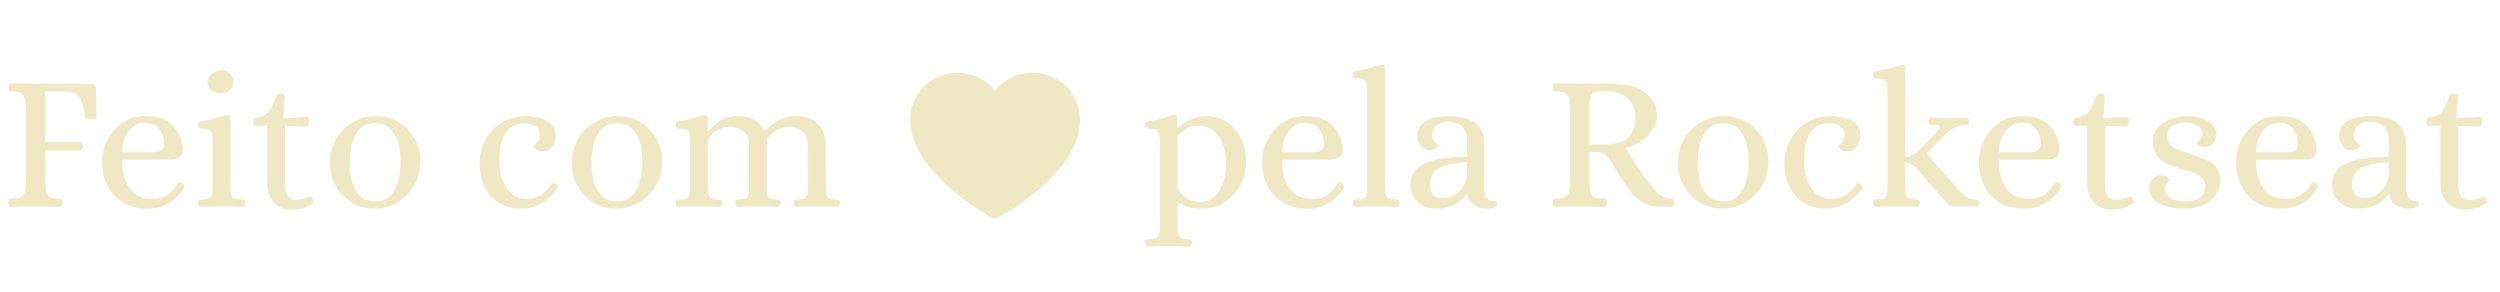
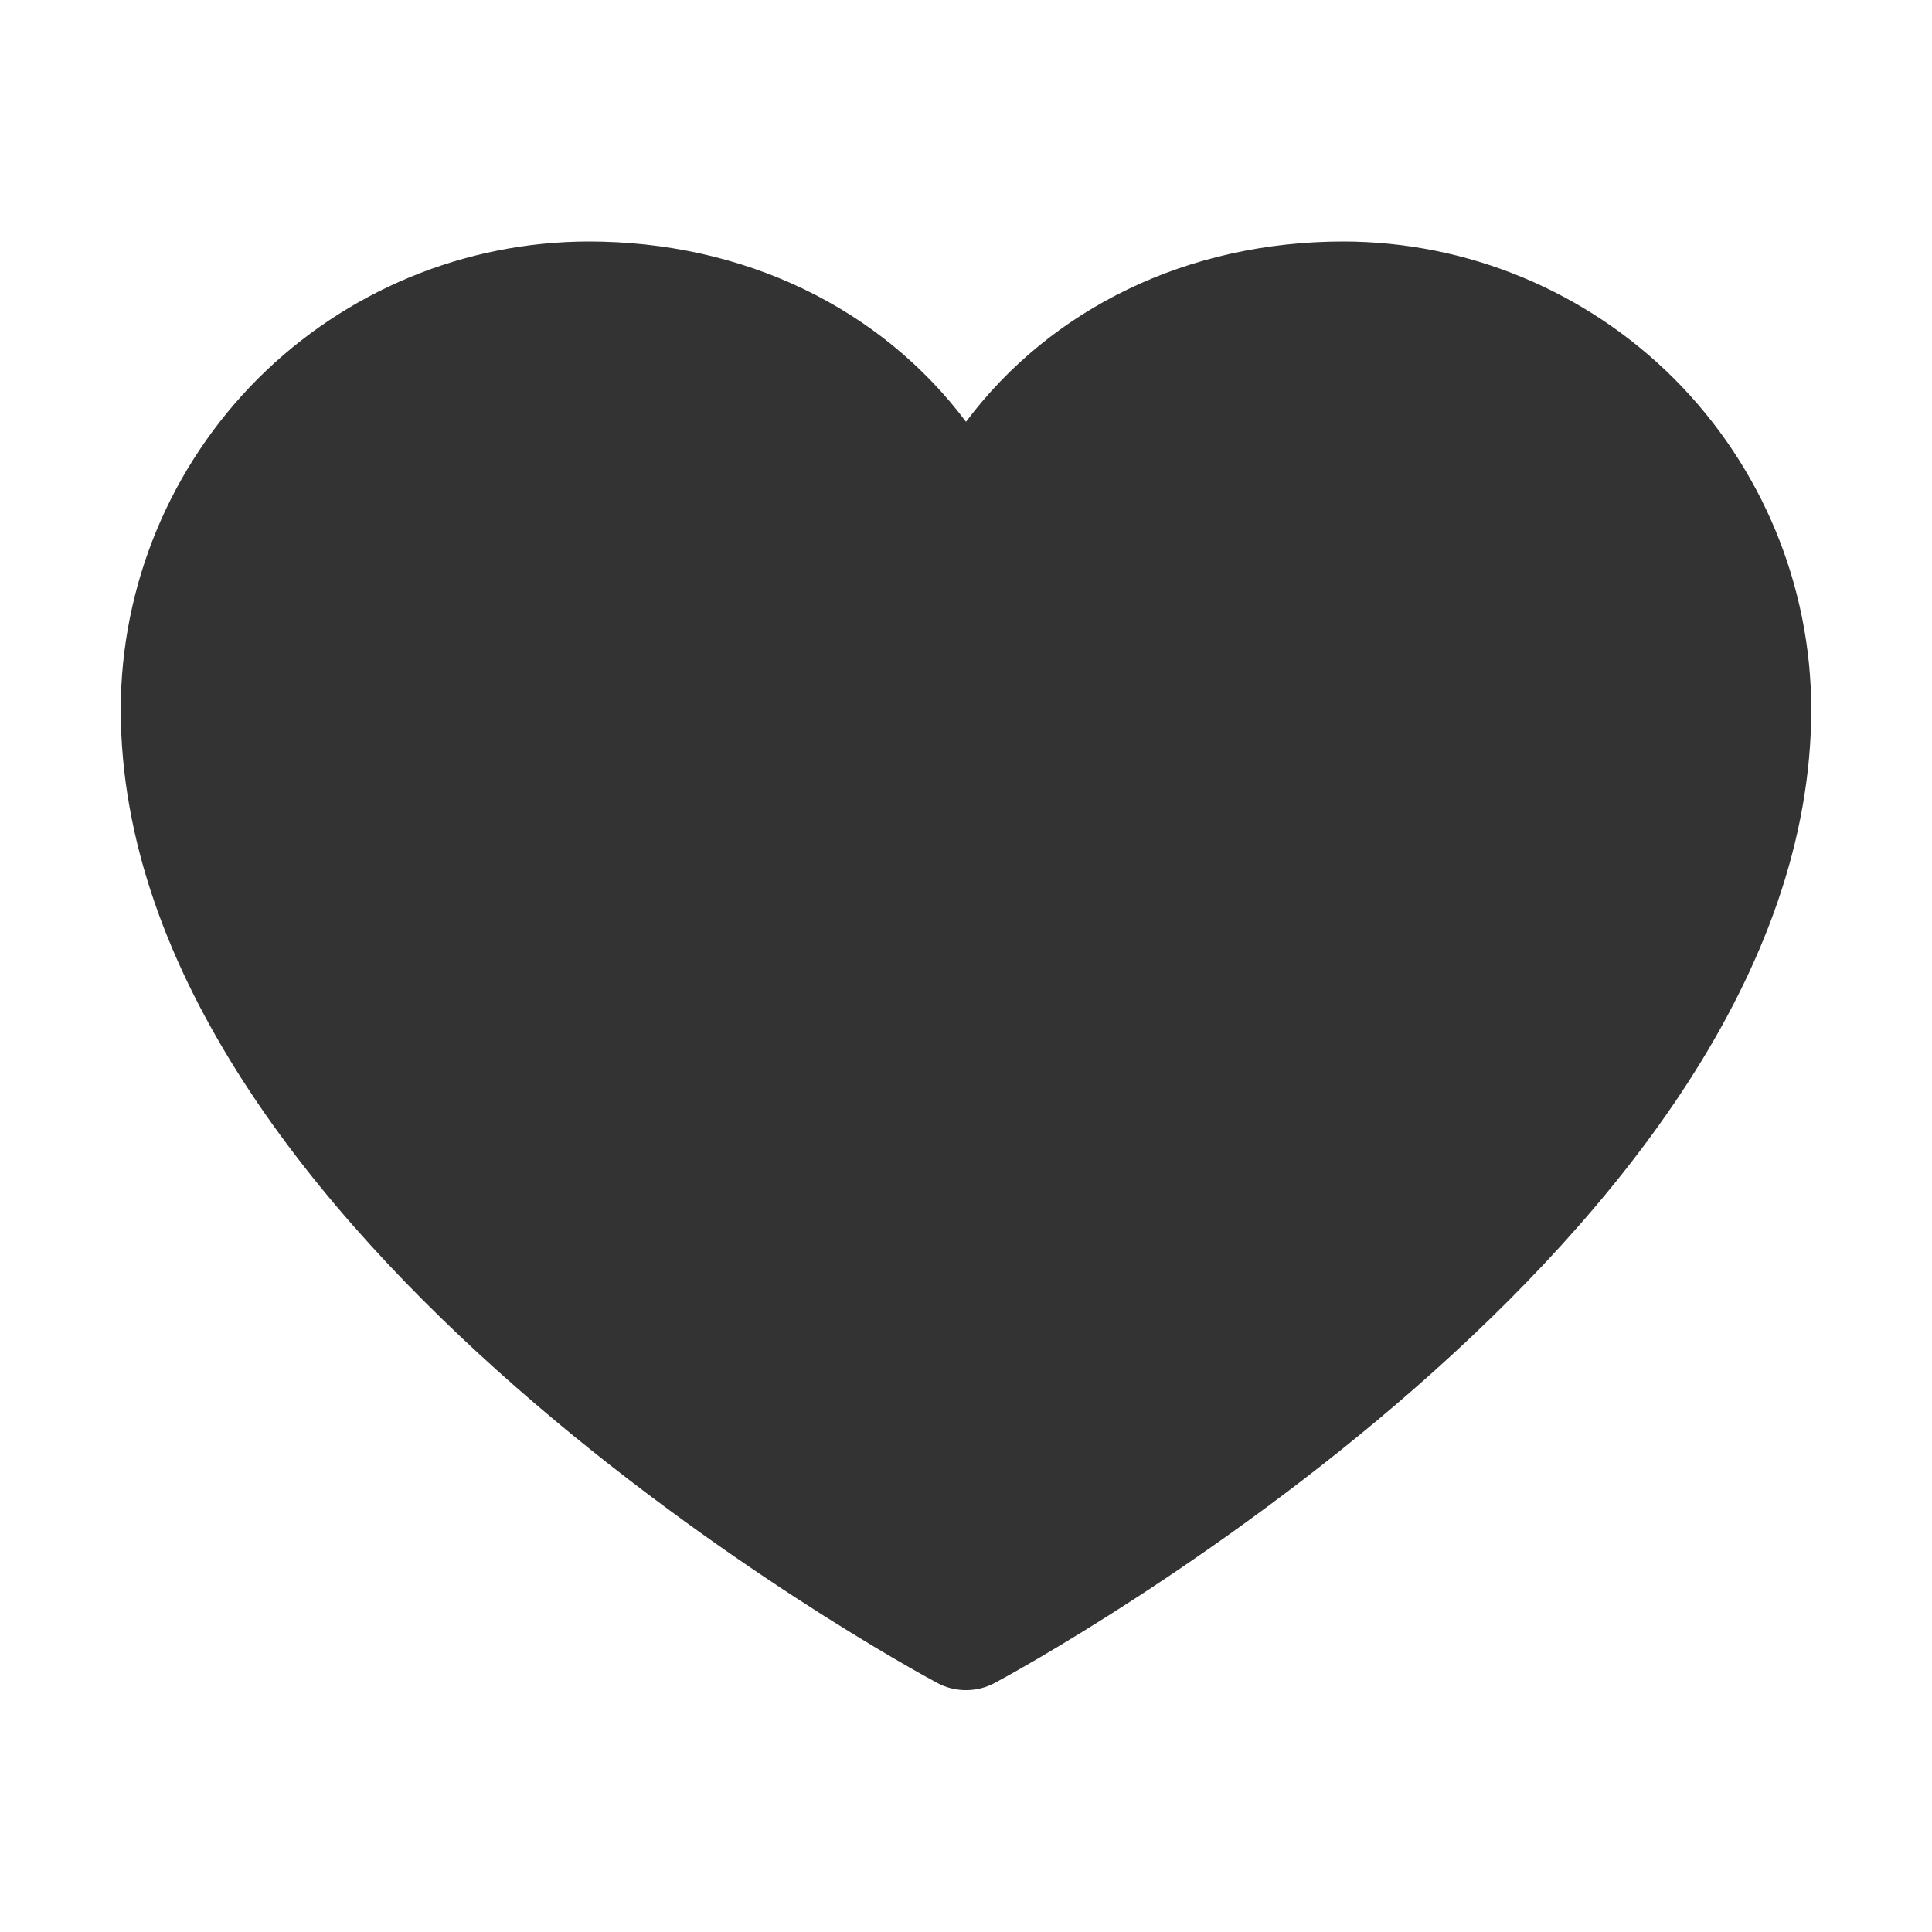
- <svg xmlns="http://www.w3.org/2000/svg" width="206" height="24" viewBox="0 0 206 24" fill="none">
-   <path d="M0.96 17.048C0.864 17.048 0.795 17.011 0.752 16.936C0.709 16.861 0.688 16.781 0.688 16.696C0.699 16.515 0.741 16.413 0.816 16.392C0.891 16.371 0.981 16.36 1.088 16.36C1.429 16.36 1.669 16.301 1.808 16.184C1.947 16.056 2.032 15.901 2.064 15.72C2.107 15.528 2.128 15.331 2.128 15.128V8.776C2.128 8.573 2.107 8.381 2.064 8.2C2.032 8.008 1.947 7.853 1.808 7.736C1.669 7.608 1.429 7.544 1.088 7.544C0.981 7.544 0.891 7.533 0.816 7.512C0.741 7.491 0.699 7.389 0.688 7.208C0.688 7.123 0.709 7.043 0.752 6.968C0.795 6.893 0.864 6.856 0.96 6.856C1.301 6.867 1.621 6.877 1.92 6.888C2.229 6.899 2.544 6.904 2.864 6.904H7.488C7.605 6.904 7.701 6.931 7.776 6.984C7.861 7.037 7.904 7.139 7.904 7.288L7.952 9.528C7.952 9.635 7.899 9.715 7.792 9.768C7.696 9.821 7.605 9.848 7.52 9.848C7.403 9.848 7.291 9.827 7.184 9.784C7.088 9.731 7.029 9.656 7.008 9.56C6.944 9.08 6.859 8.696 6.752 8.408C6.656 8.109 6.507 7.896 6.304 7.768C6.112 7.629 5.829 7.555 5.456 7.544H3.712V11.704H6.576C6.661 11.715 6.725 11.757 6.768 11.832C6.811 11.907 6.832 11.987 6.832 12.072C6.832 12.147 6.811 12.221 6.768 12.296C6.725 12.36 6.661 12.392 6.576 12.392H3.712V15.128C3.723 15.331 3.744 15.528 3.776 15.72C3.808 15.901 3.893 16.056 4.032 16.184C4.181 16.301 4.421 16.36 4.752 16.36C4.859 16.36 4.949 16.371 5.024 16.392C5.099 16.413 5.141 16.515 5.152 16.696C5.152 16.781 5.131 16.861 5.088 16.936C5.045 17.011 4.971 17.048 4.864 17.048C4.181 17.016 3.52 17 2.88 17C2.56 17 2.245 17 1.936 17C1.627 17.011 1.301 17.027 0.96 17.048ZM12.166 17.192C11.344 17.192 10.651 17.016 10.086 16.664C9.531 16.312 9.115 15.843 8.838 15.256C8.56 14.669 8.422 14.029 8.422 13.336C8.422 12.867 8.502 12.413 8.662 11.976C8.832 11.528 9.072 11.123 9.382 10.76C9.691 10.387 10.064 10.093 10.502 9.88C10.939 9.667 11.435 9.56 11.99 9.56C12.971 9.56 13.707 9.816 14.198 10.328C14.699 10.829 14.987 11.469 15.062 12.248C15.062 12.621 14.955 12.867 14.742 12.984C14.539 13.101 14.272 13.16 13.942 13.16H10.054C10.054 13.779 10.139 14.333 10.31 14.824C10.48 15.304 10.747 15.688 11.11 15.976C11.483 16.253 11.974 16.392 12.582 16.392C13.03 16.392 13.414 16.296 13.734 16.104C14.054 15.912 14.363 15.576 14.662 15.096C14.747 14.989 14.864 14.984 15.014 15.08C15.099 15.123 15.152 15.192 15.174 15.288C15.195 15.373 15.184 15.448 15.142 15.512C14.811 16.035 14.395 16.445 13.894 16.744C13.392 17.043 12.816 17.192 12.166 17.192ZM10.054 12.552H12.662C12.918 12.552 13.12 12.504 13.27 12.408C13.43 12.301 13.515 12.125 13.526 11.88C13.526 11.421 13.398 11.016 13.142 10.664C12.896 10.301 12.512 10.12 11.99 10.12C11.456 10.12 11.008 10.333 10.646 10.76C10.294 11.187 10.096 11.784 10.054 12.552ZM16.581 17.048C16.506 17.048 16.442 17.016 16.389 16.952C16.346 16.877 16.325 16.803 16.325 16.728C16.346 16.568 16.389 16.483 16.453 16.472C16.517 16.451 16.602 16.44 16.709 16.44C17.008 16.44 17.21 16.392 17.317 16.296C17.424 16.189 17.482 16.051 17.493 15.88C17.514 15.709 17.525 15.533 17.525 15.352V11.688C17.525 11.496 17.514 11.32 17.493 11.16C17.482 10.989 17.424 10.856 17.317 10.76C17.21 10.653 17.008 10.6 16.709 10.6C16.613 10.6 16.522 10.589 16.437 10.568C16.362 10.536 16.325 10.44 16.325 10.28C16.325 10.12 16.41 10.024 16.581 9.992C17.072 9.917 17.445 9.843 17.701 9.768C17.968 9.693 18.17 9.629 18.309 9.576C18.448 9.523 18.57 9.491 18.677 9.48C18.762 9.469 18.831 9.485 18.885 9.528C18.949 9.571 18.981 9.656 18.981 9.784V15.352C18.981 15.533 18.986 15.709 18.997 15.88C19.018 16.051 19.082 16.189 19.189 16.296C19.306 16.392 19.514 16.44 19.813 16.44C19.909 16.44 19.989 16.451 20.053 16.472C20.128 16.483 20.17 16.568 20.181 16.728C20.181 16.803 20.16 16.877 20.117 16.952C20.074 17.016 20.01 17.048 19.925 17.048C19.616 17.027 19.328 17.011 19.061 17C18.805 17 18.533 17 18.245 17C17.957 17 17.685 17 17.429 17C17.173 17.011 16.89 17.027 16.581 17.048ZM18.165 7.704C17.866 7.704 17.616 7.613 17.413 7.432C17.21 7.24 17.109 7.005 17.109 6.728C17.109 6.483 17.232 6.264 17.477 6.072C17.722 5.88 18 5.784 18.309 5.784C18.576 5.784 18.794 5.88 18.965 6.072C19.136 6.253 19.221 6.488 19.221 6.776C19.221 7.032 19.119 7.251 18.917 7.432C18.714 7.613 18.463 7.704 18.165 7.704ZM23.925 17.272C23.605 17.272 23.301 17.192 23.013 17.032C22.725 16.872 22.485 16.627 22.293 16.296C22.111 15.965 22.021 15.549 22.021 15.048V10.344L21.093 10.376C21.018 10.376 20.959 10.349 20.917 10.296C20.885 10.232 20.869 10.163 20.869 10.088C20.869 9.875 20.943 9.752 21.093 9.72C21.487 9.645 21.786 9.523 21.989 9.352C22.191 9.171 22.346 8.957 22.453 8.712C22.57 8.467 22.677 8.2 22.773 7.912C22.805 7.827 22.853 7.773 22.917 7.752C22.981 7.72 23.05 7.704 23.125 7.704C23.189 7.704 23.258 7.72 23.333 7.752C23.418 7.784 23.461 7.843 23.461 7.928L23.349 9.752L25.221 9.64C25.317 9.629 25.381 9.656 25.413 9.72C25.445 9.784 25.461 9.859 25.461 9.944C25.461 10.051 25.439 10.157 25.397 10.264C25.365 10.371 25.322 10.424 25.269 10.424L23.477 10.376V15.24C23.477 15.549 23.541 15.832 23.669 16.088C23.807 16.344 24.053 16.472 24.405 16.472C24.522 16.472 24.655 16.461 24.805 16.44C24.954 16.419 25.114 16.371 25.285 16.296C25.327 16.275 25.37 16.259 25.413 16.248C25.455 16.227 25.498 16.216 25.541 16.216C25.626 16.216 25.69 16.253 25.733 16.328C25.775 16.392 25.813 16.461 25.845 16.536C25.877 16.632 25.85 16.707 25.765 16.76C25.434 16.973 25.13 17.112 24.853 17.176C24.575 17.24 24.266 17.272 23.925 17.272ZM30.915 17.192C30.169 17.192 29.513 17.016 28.947 16.664C28.393 16.312 27.961 15.853 27.651 15.288C27.342 14.723 27.187 14.12 27.187 13.48C27.187 12.851 27.299 12.291 27.523 11.8C27.747 11.309 28.041 10.899 28.403 10.568C28.777 10.237 29.182 9.987 29.619 9.816C30.057 9.645 30.489 9.56 30.915 9.56C31.662 9.56 32.313 9.736 32.867 10.088C33.433 10.44 33.87 10.899 34.179 11.464C34.489 12.029 34.643 12.632 34.643 13.272C34.643 13.901 34.526 14.461 34.291 14.952C34.067 15.443 33.769 15.853 33.395 16.184C33.033 16.515 32.633 16.765 32.195 16.936C31.758 17.107 31.331 17.192 30.915 17.192ZM30.915 16.6C31.438 16.6 31.849 16.445 32.147 16.136C32.457 15.827 32.675 15.421 32.803 14.92C32.942 14.408 33.011 13.859 33.011 13.272C33.011 12.707 32.942 12.189 32.803 11.72C32.665 11.251 32.441 10.872 32.131 10.584C31.822 10.296 31.417 10.152 30.915 10.152C30.393 10.152 29.977 10.307 29.667 10.616C29.358 10.915 29.139 11.315 29.011 11.816C28.883 12.307 28.819 12.851 28.819 13.448C28.819 14.003 28.883 14.52 29.011 15C29.15 15.48 29.374 15.869 29.683 16.168C29.993 16.456 30.403 16.6 30.915 16.6ZM43.003 17.192C41.905 17.192 41.046 16.845 40.427 16.152C39.819 15.448 39.515 14.52 39.515 13.368C39.547 12.632 39.729 11.981 40.059 11.416C40.401 10.851 40.849 10.408 41.403 10.088C41.969 9.757 42.593 9.581 43.275 9.56C43.649 9.56 44.027 9.608 44.411 9.704C44.806 9.789 45.131 9.955 45.387 10.2C45.654 10.435 45.787 10.776 45.787 11.224C45.787 11.533 45.691 11.821 45.499 12.088C45.307 12.344 45.041 12.472 44.699 12.472C44.465 12.472 44.283 12.413 44.155 12.296C44.027 12.179 43.963 12.093 43.963 12.04C43.963 12.019 44.006 11.976 44.091 11.912C44.187 11.837 44.278 11.741 44.363 11.624C44.449 11.496 44.491 11.341 44.491 11.16C44.491 10.819 44.369 10.568 44.123 10.408C43.878 10.248 43.601 10.163 43.291 10.152C42.822 10.152 42.443 10.248 42.155 10.44C41.878 10.632 41.665 10.888 41.515 11.208C41.366 11.517 41.265 11.859 41.211 12.232C41.169 12.605 41.147 12.968 41.147 13.32C41.147 13.907 41.238 14.435 41.419 14.904C41.601 15.363 41.857 15.725 42.187 15.992C42.518 16.259 42.913 16.392 43.371 16.392C43.841 16.392 44.235 16.291 44.555 16.088C44.875 15.885 45.169 15.587 45.435 15.192C45.51 15.085 45.622 15.075 45.771 15.16C45.846 15.203 45.899 15.261 45.931 15.336C45.963 15.411 45.953 15.485 45.899 15.56C45.547 16.061 45.11 16.461 44.587 16.76C44.065 17.048 43.537 17.192 43.003 17.192ZM50.837 17.192C50.09 17.192 49.434 17.016 48.869 16.664C48.315 16.312 47.883 15.853 47.573 15.288C47.264 14.723 47.109 14.12 47.109 13.48C47.109 12.851 47.221 12.291 47.445 11.8C47.669 11.309 47.962 10.899 48.325 10.568C48.699 10.237 49.104 9.987 49.541 9.816C49.978 9.645 50.41 9.56 50.837 9.56C51.584 9.56 52.234 9.736 52.789 10.088C53.355 10.44 53.792 10.899 54.101 11.464C54.41 12.029 54.565 12.632 54.565 13.272C54.565 13.901 54.448 14.461 54.213 14.952C53.989 15.443 53.691 15.853 53.317 16.184C52.955 16.515 52.554 16.765 52.117 16.936C51.68 17.107 51.253 17.192 50.837 17.192ZM50.837 16.6C51.36 16.6 51.77 16.445 52.069 16.136C52.379 15.827 52.597 15.421 52.725 14.92C52.864 14.408 52.933 13.859 52.933 13.272C52.933 12.707 52.864 12.189 52.725 11.72C52.587 11.251 52.362 10.872 52.053 10.584C51.744 10.296 51.339 10.152 50.837 10.152C50.315 10.152 49.898 10.307 49.589 10.616C49.28 10.915 49.061 11.315 48.933 11.816C48.805 12.307 48.741 12.851 48.741 13.448C48.741 14.003 48.805 14.52 48.933 15C49.072 15.48 49.296 15.869 49.605 16.168C49.914 16.456 50.325 16.6 50.837 16.6ZM55.925 17.048C55.85 17.048 55.786 17.016 55.733 16.952C55.69 16.877 55.669 16.803 55.669 16.728C55.68 16.568 55.717 16.483 55.781 16.472C55.856 16.451 55.941 16.44 56.037 16.44C56.336 16.44 56.538 16.392 56.645 16.296C56.762 16.189 56.826 16.051 56.837 15.88C56.858 15.709 56.869 15.533 56.869 15.352V11.688C56.869 11.496 56.858 11.32 56.837 11.16C56.826 10.989 56.768 10.856 56.661 10.76C56.554 10.653 56.352 10.6 56.053 10.6C55.957 10.6 55.866 10.589 55.781 10.568C55.706 10.536 55.669 10.44 55.669 10.28C55.669 10.12 55.754 10.024 55.925 9.992C56.416 9.917 56.789 9.843 57.045 9.768C57.312 9.693 57.509 9.629 57.637 9.576C57.776 9.523 57.898 9.491 58.005 9.48C58.09 9.469 58.16 9.485 58.213 9.528C58.277 9.571 58.309 9.656 58.309 9.784V10.792H58.357C58.57 10.589 58.778 10.397 58.981 10.216C59.184 10.024 59.429 9.869 59.717 9.752C60.005 9.624 60.373 9.56 60.821 9.56C61.344 9.56 61.792 9.672 62.165 9.896C62.538 10.109 62.81 10.408 62.981 10.792H63.013C63.226 10.589 63.45 10.397 63.685 10.216C63.92 10.024 64.197 9.869 64.517 9.752C64.837 9.624 65.221 9.56 65.669 9.56C66.394 9.56 66.97 9.779 67.397 10.216C67.824 10.653 68.037 11.229 68.037 11.944V15.352C68.037 15.533 68.042 15.709 68.053 15.88C68.074 16.051 68.138 16.189 68.245 16.296C68.362 16.392 68.57 16.44 68.869 16.44C68.965 16.44 69.045 16.451 69.109 16.472C69.184 16.483 69.226 16.568 69.237 16.728C69.237 16.803 69.216 16.877 69.173 16.952C69.13 17.016 69.066 17.048 68.981 17.048C68.672 17.027 68.384 17.011 68.117 17C67.861 17 67.589 17 67.301 17C67.013 17 66.741 17 66.485 17C66.229 17.011 65.946 17.027 65.637 17.048C65.552 17.048 65.488 17.016 65.445 16.952C65.402 16.877 65.381 16.803 65.381 16.728C65.392 16.568 65.429 16.483 65.493 16.472C65.568 16.451 65.653 16.44 65.749 16.44C66.048 16.44 66.25 16.392 66.357 16.296C66.474 16.189 66.538 16.051 66.549 15.88C66.57 15.709 66.581 15.533 66.581 15.352V11.96C66.581 11.608 66.501 11.32 66.341 11.096C66.192 10.872 66 10.707 65.765 10.6C65.53 10.493 65.29 10.44 65.045 10.44C64.682 10.44 64.373 10.509 64.117 10.648C63.861 10.776 63.658 10.925 63.509 11.096C63.36 11.267 63.253 11.416 63.189 11.544V15.352C63.189 15.533 63.189 15.709 63.189 15.88C63.2 16.051 63.253 16.189 63.349 16.296C63.456 16.392 63.658 16.44 63.957 16.44C64.064 16.44 64.149 16.451 64.213 16.472C64.277 16.483 64.314 16.568 64.325 16.728C64.325 16.803 64.304 16.877 64.261 16.952C64.218 17.016 64.154 17.048 64.069 17.048C63.76 17.027 63.482 17.011 63.237 17C62.992 17 62.725 17 62.437 17C62.16 17 61.898 17 61.653 17C61.418 17.011 61.146 17.027 60.837 17.048C60.752 17.048 60.688 17.016 60.645 16.952C60.602 16.877 60.581 16.803 60.581 16.728C60.592 16.568 60.629 16.483 60.693 16.472C60.757 16.451 60.842 16.44 60.949 16.44C61.248 16.44 61.445 16.392 61.541 16.296C61.648 16.189 61.701 16.051 61.701 15.88C61.712 15.709 61.717 15.533 61.717 15.352V11.96C61.717 11.427 61.557 11.043 61.237 10.808C60.917 10.563 60.57 10.44 60.197 10.44C59.824 10.44 59.509 10.509 59.253 10.648C58.997 10.776 58.794 10.925 58.645 11.096C58.496 11.267 58.389 11.416 58.325 11.544V15.352C58.325 15.533 58.33 15.709 58.341 15.88C58.362 16.051 58.426 16.189 58.533 16.296C58.65 16.392 58.858 16.44 59.157 16.44C59.253 16.44 59.333 16.451 59.397 16.472C59.472 16.483 59.514 16.568 59.525 16.728C59.525 16.803 59.504 16.877 59.461 16.952C59.418 17.016 59.354 17.048 59.269 17.048C58.96 17.027 58.672 17.011 58.405 17C58.149 17 57.877 17 57.589 17C57.301 17 57.029 17 56.773 17C56.517 17.011 56.234 17.027 55.925 17.048Z" fill="#F0E8C2" />
-   <path d="M89 9.875C89 14.25 82.513 17.791 82.237 17.938C82.164 17.977 82.083 17.997 82 17.997C81.917 17.997 81.836 17.977 81.763 17.938C81.487 17.791 75 14.25 75 9.875C75.001 8.848 75.41 7.863 76.136 7.136C76.863 6.41 77.848 6.001 78.875 6C80.166 6 81.296 6.555 82 7.493C82.704 6.555 83.834 6 85.125 6C86.152 6.001 87.137 6.41 87.864 7.136C88.59 7.863 88.999 8.848 89 9.875Z" fill="#F0E8C2" />
-   <path d="M94.624 20.328C94.549 20.328 94.485 20.291 94.432 20.216C94.389 20.152 94.368 20.083 94.368 20.008C94.379 19.848 94.416 19.757 94.48 19.736C94.555 19.725 94.64 19.72 94.736 19.72C95.024 19.72 95.221 19.667 95.328 19.56C95.445 19.464 95.515 19.331 95.536 19.16C95.557 18.989 95.568 18.813 95.568 18.632V11.688C95.568 11.496 95.557 11.32 95.536 11.16C95.525 10.989 95.467 10.856 95.36 10.76C95.253 10.653 95.051 10.6 94.752 10.6C94.656 10.6 94.565 10.589 94.48 10.568C94.405 10.536 94.368 10.44 94.368 10.28C94.368 10.12 94.453 10.024 94.624 9.992C95.115 9.917 95.488 9.843 95.744 9.768C96.011 9.693 96.208 9.629 96.336 9.576C96.475 9.523 96.597 9.491 96.704 9.48C96.789 9.469 96.859 9.485 96.912 9.528C96.976 9.571 97.008 9.656 97.008 9.784V10.552H97.056C97.355 10.275 97.712 10.04 98.128 9.848C98.544 9.656 98.944 9.56 99.328 9.56C99.979 9.56 100.555 9.72 101.056 10.04C101.557 10.36 101.952 10.808 102.24 11.384C102.528 11.949 102.672 12.611 102.672 13.368C102.672 14.136 102.496 14.808 102.144 15.384C101.792 15.96 101.339 16.408 100.784 16.728C100.229 17.037 99.637 17.192 99.008 17.192C98.528 17.192 98.139 17.139 97.84 17.032C97.552 16.936 97.301 16.824 97.088 16.696H97.024V18.632C97.024 18.813 97.035 18.989 97.056 19.16C97.077 19.331 97.147 19.464 97.264 19.56C97.381 19.667 97.579 19.72 97.856 19.72C97.952 19.72 98.032 19.725 98.096 19.736C98.171 19.757 98.213 19.848 98.224 20.008C98.224 20.083 98.203 20.152 98.16 20.216C98.117 20.291 98.053 20.328 97.968 20.328C97.659 20.307 97.371 20.291 97.104 20.28C96.848 20.28 96.576 20.28 96.288 20.28C96 20.28 95.728 20.28 95.472 20.28C95.216 20.291 94.933 20.307 94.624 20.328ZM98.88 16.648C99.296 16.648 99.643 16.547 99.92 16.344C100.197 16.131 100.416 15.864 100.576 15.544C100.747 15.213 100.864 14.861 100.928 14.488C101.003 14.104 101.04 13.747 101.04 13.416C101.04 12.915 100.96 12.435 100.8 11.976C100.651 11.507 100.405 11.123 100.064 10.824C99.733 10.515 99.296 10.36 98.752 10.36C98.347 10.36 98.011 10.445 97.744 10.616C97.477 10.776 97.237 10.968 97.024 11.192V15.48C97.141 15.757 97.355 16.024 97.664 16.28C97.984 16.525 98.389 16.648 98.88 16.648ZM107.744 17.192C106.922 17.192 106.229 17.016 105.664 16.664C105.109 16.312 104.693 15.843 104.416 15.256C104.138 14.669 104 14.029 104 13.336C104 12.867 104.08 12.413 104.24 11.976C104.41 11.528 104.65 11.123 104.96 10.76C105.269 10.387 105.642 10.093 106.08 9.88C106.517 9.667 107.013 9.56 107.568 9.56C108.549 9.56 109.285 9.816 109.776 10.328C110.277 10.829 110.565 11.469 110.64 12.248C110.64 12.621 110.533 12.867 110.32 12.984C110.117 13.101 109.85 13.16 109.52 13.16H105.632C105.632 13.779 105.717 14.333 105.888 14.824C106.058 15.304 106.325 15.688 106.688 15.976C107.061 16.253 107.552 16.392 108.16 16.392C108.608 16.392 108.992 16.296 109.312 16.104C109.632 15.912 109.941 15.576 110.24 15.096C110.325 14.989 110.442 14.984 110.592 15.08C110.677 15.123 110.73 15.192 110.752 15.288C110.773 15.373 110.762 15.448 110.72 15.512C110.389 16.035 109.973 16.445 109.472 16.744C108.97 17.043 108.394 17.192 107.744 17.192ZM105.632 12.552H108.24C108.496 12.552 108.698 12.504 108.848 12.408C109.008 12.301 109.093 12.125 109.104 11.88C109.104 11.421 108.976 11.016 108.72 10.664C108.474 10.301 108.09 10.12 107.568 10.12C107.034 10.12 106.586 10.333 106.224 10.76C105.872 11.187 105.674 11.784 105.632 12.552ZM111.718 17.048C111.643 17.048 111.579 17.016 111.526 16.952C111.483 16.877 111.462 16.803 111.462 16.728C111.472 16.568 111.51 16.483 111.574 16.472C111.648 16.451 111.734 16.44 111.83 16.44C112.128 16.44 112.331 16.392 112.438 16.296C112.555 16.189 112.619 16.051 112.63 15.88C112.651 15.709 112.662 15.533 112.662 15.352V7.544C112.662 7.352 112.651 7.176 112.63 7.016C112.619 6.845 112.56 6.712 112.454 6.616C112.347 6.509 112.144 6.456 111.846 6.456C111.75 6.456 111.659 6.445 111.574 6.424C111.499 6.392 111.462 6.296 111.462 6.136C111.462 5.976 111.547 5.88 111.718 5.848C112.208 5.773 112.582 5.699 112.838 5.624C113.104 5.549 113.307 5.485 113.446 5.432C113.584 5.379 113.707 5.347 113.814 5.336C113.899 5.325 113.968 5.341 114.022 5.384C114.086 5.427 114.118 5.512 114.118 5.64V15.352C114.118 15.533 114.123 15.709 114.134 15.88C114.155 16.051 114.219 16.189 114.326 16.296C114.443 16.392 114.651 16.44 114.95 16.44C115.046 16.44 115.126 16.451 115.19 16.472C115.264 16.483 115.307 16.568 115.318 16.728C115.318 16.803 115.296 16.877 115.254 16.952C115.211 17.016 115.147 17.048 115.062 17.048C114.752 17.027 114.464 17.011 114.198 17C113.942 17 113.67 17 113.382 17C113.094 17 112.822 17 112.566 17C112.31 17.011 112.027 17.027 111.718 17.048ZM118.36 17.192C117.709 17.192 117.187 17.005 116.792 16.632C116.408 16.259 116.216 15.811 116.216 15.288C116.216 14.744 116.355 14.317 116.632 14.008C116.92 13.699 117.293 13.469 117.752 13.32C118.221 13.171 118.728 13.069 119.272 13.016C119.827 12.963 120.365 12.92 120.888 12.888V11.624C120.888 11.123 120.76 10.733 120.504 10.456C120.259 10.168 119.837 10.024 119.24 10.024C118.941 10.024 118.659 10.12 118.392 10.312C118.136 10.504 118.008 10.781 118.008 11.144C118.008 11.315 118.051 11.459 118.136 11.576C118.221 11.693 118.307 11.784 118.392 11.848C118.477 11.912 118.52 11.955 118.52 11.976C118.52 12.019 118.456 12.099 118.328 12.216C118.211 12.323 118.045 12.376 117.832 12.376C117.501 12.376 117.245 12.253 117.064 12.008C116.883 11.763 116.792 11.491 116.792 11.192C116.792 10.787 116.915 10.467 117.16 10.232C117.416 9.997 117.741 9.827 118.136 9.72C118.531 9.613 118.931 9.56 119.336 9.56C119.816 9.56 120.28 9.619 120.728 9.736C121.187 9.853 121.56 10.077 121.848 10.408C122.147 10.739 122.296 11.235 122.296 11.896V15.624C122.307 15.731 122.333 15.859 122.376 16.008C122.419 16.157 122.499 16.291 122.616 16.408C122.744 16.515 122.915 16.568 123.128 16.568C123.203 16.568 123.261 16.584 123.304 16.616C123.347 16.637 123.368 16.707 123.368 16.824C123.368 16.92 123.315 16.995 123.208 17.048C123.101 17.101 122.979 17.139 122.84 17.16C122.701 17.181 122.584 17.192 122.488 17.192C122.093 17.192 121.741 17.08 121.432 16.856C121.123 16.621 120.941 16.301 120.888 15.896C120.653 16.323 120.301 16.648 119.832 16.872C119.373 17.085 118.883 17.192 118.36 17.192ZM118.872 16.328C119.235 16.328 119.565 16.237 119.864 16.056C120.173 15.875 120.419 15.629 120.6 15.32C120.792 15 120.888 14.648 120.888 14.264V13.352C119.789 13.427 119.005 13.603 118.536 13.88C118.067 14.157 117.832 14.611 117.832 15.24C117.832 15.965 118.179 16.328 118.872 16.328ZM128.226 17.048C128.119 17.048 128.045 17.011 128.002 16.936C127.959 16.861 127.938 16.781 127.938 16.696C127.949 16.515 127.991 16.413 128.066 16.392C128.141 16.371 128.231 16.36 128.338 16.36C128.679 16.36 128.919 16.301 129.058 16.184C129.197 16.056 129.282 15.901 129.314 15.72C129.357 15.528 129.378 15.331 129.378 15.128V8.792C129.378 8.589 129.357 8.392 129.314 8.2C129.282 8.008 129.197 7.853 129.058 7.736C128.919 7.608 128.679 7.544 128.338 7.544C128.231 7.544 128.141 7.533 128.066 7.512C127.991 7.491 127.949 7.389 127.938 7.208C127.938 7.123 127.959 7.043 128.002 6.968C128.045 6.893 128.119 6.856 128.226 6.856C128.567 6.867 128.887 6.877 129.186 6.888C129.495 6.899 129.81 6.904 130.13 6.904H132.882C133.746 6.915 134.445 7.048 134.978 7.304C135.522 7.56 135.917 7.885 136.162 8.28C136.407 8.675 136.53 9.085 136.53 9.512C136.53 10.077 136.301 10.611 135.842 11.112C135.394 11.613 134.759 11.971 133.938 12.184C134.343 12.824 134.754 13.469 135.17 14.12C135.586 14.76 136.066 15.363 136.61 15.928C136.759 16.045 136.903 16.141 137.042 16.216C137.191 16.291 137.367 16.339 137.57 16.36C137.655 16.371 137.741 16.387 137.826 16.408C137.911 16.419 137.959 16.515 137.97 16.696C137.97 16.781 137.949 16.861 137.906 16.936C137.863 17.011 137.789 17.048 137.682 17.048C137.458 17.037 137.277 17.027 137.138 17.016C137.01 17.016 136.882 17.011 136.754 17C136.626 17 136.455 17 136.242 17C135.805 16.915 135.431 16.76 135.122 16.536C134.823 16.312 134.53 16.003 134.242 15.608C133.943 15.203 133.666 14.792 133.41 14.376C133.154 13.96 132.903 13.555 132.658 13.16C132.519 12.936 132.375 12.776 132.226 12.68C132.087 12.573 131.821 12.52 131.426 12.52H130.962V15.128C130.973 15.331 130.994 15.528 131.026 15.72C131.058 15.901 131.143 16.056 131.282 16.184C131.431 16.301 131.671 16.36 132.002 16.36C132.109 16.36 132.199 16.371 132.274 16.392C132.349 16.413 132.391 16.515 132.402 16.696C132.402 16.781 132.381 16.861 132.338 16.936C132.295 17.011 132.221 17.048 132.114 17.048C131.431 17.016 130.765 17 130.114 17C129.794 17 129.485 17 129.186 17C128.887 17.011 128.567 17.027 128.226 17.048ZM130.962 11.896H132.37C132.914 11.896 133.341 11.821 133.65 11.672C133.97 11.523 134.21 11.331 134.37 11.096C134.53 10.861 134.631 10.616 134.674 10.36C134.727 10.104 134.754 9.869 134.754 9.656C134.754 9.304 134.674 8.963 134.514 8.632C134.365 8.301 134.093 8.029 133.698 7.816C133.314 7.603 132.775 7.496 132.082 7.496C131.623 7.496 131.319 7.587 131.17 7.768C131.031 7.939 130.962 8.291 130.962 8.824V11.896ZM141.993 17.192C141.247 17.192 140.591 17.016 140.025 16.664C139.471 16.312 139.039 15.853 138.729 15.288C138.42 14.723 138.265 14.12 138.265 13.48C138.265 12.851 138.377 12.291 138.601 11.8C138.825 11.309 139.119 10.899 139.481 10.568C139.855 10.237 140.26 9.987 140.697 9.816C141.135 9.645 141.567 9.56 141.993 9.56C142.74 9.56 143.391 9.736 143.945 10.088C144.511 10.44 144.948 10.899 145.257 11.464C145.567 12.029 145.721 12.632 145.721 13.272C145.721 13.901 145.604 14.461 145.369 14.952C145.145 15.443 144.847 15.853 144.473 16.184C144.111 16.515 143.711 16.765 143.273 16.936C142.836 17.107 142.409 17.192 141.993 17.192ZM141.993 16.6C142.516 16.6 142.927 16.445 143.225 16.136C143.535 15.827 143.753 15.421 143.881 14.92C144.02 14.408 144.089 13.859 144.089 13.272C144.089 12.707 144.02 12.189 143.881 11.72C143.743 11.251 143.519 10.872 143.209 10.584C142.9 10.296 142.495 10.152 141.993 10.152C141.471 10.152 141.055 10.307 140.745 10.616C140.436 10.915 140.217 11.315 140.089 11.816C139.961 12.307 139.897 12.851 139.897 13.448C139.897 14.003 139.961 14.52 140.089 15C140.228 15.48 140.452 15.869 140.761 16.168C141.071 16.456 141.481 16.6 141.993 16.6ZM150.519 17.192C149.42 17.192 148.562 16.845 147.943 16.152C147.335 15.448 147.031 14.52 147.031 13.368C147.063 12.632 147.244 11.981 147.575 11.416C147.916 10.851 148.364 10.408 148.919 10.088C149.484 9.757 150.108 9.581 150.791 9.56C151.164 9.56 151.543 9.608 151.927 9.704C152.322 9.789 152.647 9.955 152.903 10.2C153.17 10.435 153.303 10.776 153.303 11.224C153.303 11.533 153.207 11.821 153.015 12.088C152.823 12.344 152.556 12.472 152.215 12.472C151.98 12.472 151.799 12.413 151.671 12.296C151.543 12.179 151.479 12.093 151.479 12.04C151.479 12.019 151.522 11.976 151.607 11.912C151.703 11.837 151.794 11.741 151.879 11.624C151.964 11.496 152.007 11.341 152.007 11.16C152.007 10.819 151.884 10.568 151.639 10.408C151.394 10.248 151.116 10.163 150.807 10.152C150.338 10.152 149.959 10.248 149.671 10.44C149.394 10.632 149.18 10.888 149.031 11.208C148.882 11.517 148.78 11.859 148.727 12.232C148.684 12.605 148.663 12.968 148.663 13.32C148.663 13.907 148.754 14.435 148.935 14.904C149.116 15.363 149.372 15.725 149.703 15.992C150.034 16.259 150.428 16.392 150.887 16.392C151.356 16.392 151.751 16.291 152.071 16.088C152.391 15.885 152.684 15.587 152.951 15.192C153.026 15.085 153.138 15.075 153.287 15.16C153.362 15.203 153.415 15.261 153.447 15.336C153.479 15.411 153.468 15.485 153.415 15.56C153.063 16.061 152.626 16.461 152.103 16.76C151.58 17.048 151.052 17.192 150.519 17.192ZM154.593 17.048C154.507 17.048 154.443 17.016 154.401 16.952C154.358 16.877 154.337 16.803 154.337 16.728C154.347 16.568 154.385 16.483 154.449 16.472C154.523 16.451 154.609 16.44 154.705 16.44C155.003 16.44 155.206 16.392 155.313 16.296C155.43 16.189 155.494 16.051 155.505 15.88C155.526 15.709 155.537 15.533 155.537 15.352V7.56C155.537 7.368 155.526 7.192 155.505 7.032C155.494 6.861 155.435 6.728 155.329 6.632C155.222 6.525 155.019 6.472 154.721 6.472C154.625 6.472 154.534 6.461 154.449 6.44C154.374 6.408 154.337 6.312 154.337 6.152C154.337 5.992 154.422 5.896 154.593 5.864C155.083 5.789 155.457 5.715 155.713 5.64C155.979 5.565 156.182 5.501 156.321 5.448C156.459 5.395 156.582 5.363 156.689 5.352C156.774 5.341 156.843 5.357 156.897 5.4C156.961 5.443 156.993 5.528 156.993 5.656V12.968C157.462 12.872 157.846 12.675 158.145 12.376L159.489 11C159.553 10.925 159.622 10.845 159.697 10.76C159.782 10.675 159.83 10.595 159.841 10.52C159.862 10.445 159.819 10.387 159.713 10.344C159.606 10.301 159.403 10.291 159.105 10.312C158.987 10.291 158.923 10.195 158.913 10.024C158.913 9.939 158.934 9.864 158.977 9.8C159.03 9.736 159.094 9.704 159.169 9.704C159.414 9.715 159.707 9.725 160.049 9.736C160.401 9.747 160.694 9.752 160.929 9.752C161.11 9.752 161.286 9.747 161.457 9.736C161.638 9.725 161.819 9.715 162.001 9.704C162.086 9.704 162.15 9.736 162.193 9.8C162.235 9.864 162.257 9.939 162.257 10.024C162.246 10.163 162.214 10.248 162.161 10.28C162.118 10.301 162.059 10.312 161.985 10.312C161.569 10.312 161.233 10.387 160.977 10.536C160.721 10.685 160.433 10.925 160.113 11.256L158.769 12.632C158.897 12.803 159.067 13.011 159.281 13.256C159.494 13.501 159.718 13.763 159.953 14.04C160.198 14.307 160.427 14.563 160.641 14.808C160.854 15.043 161.025 15.235 161.153 15.384C161.462 15.715 161.718 15.971 161.921 16.152C162.134 16.323 162.395 16.419 162.705 16.44C162.79 16.451 162.87 16.467 162.945 16.488C163.019 16.499 163.057 16.579 163.057 16.728C163.057 16.803 163.035 16.877 162.993 16.952C162.961 17.016 162.897 17.048 162.801 17.048C162.651 17.037 162.529 17.027 162.433 17.016C162.337 17.016 162.23 17.011 162.113 17C161.995 17 161.825 17 161.601 17C161.387 17 161.078 17 160.673 17C160.299 16.595 159.867 16.109 159.377 15.544C158.897 14.979 158.417 14.419 157.937 13.864C157.83 13.747 157.691 13.64 157.521 13.544C157.361 13.437 157.185 13.395 156.993 13.416V15.352C156.993 15.533 156.998 15.709 157.009 15.88C157.03 16.051 157.094 16.189 157.201 16.296C157.318 16.392 157.521 16.44 157.809 16.44C157.915 16.44 158.001 16.451 158.065 16.472C158.139 16.483 158.182 16.568 158.193 16.728C158.193 16.803 158.171 16.877 158.129 16.952C158.086 17.016 158.022 17.048 157.937 17.048C157.627 17.027 157.339 17.011 157.073 17C156.806 17 156.534 17 156.257 17C155.969 17 155.697 17 155.441 17C155.185 17.011 154.902 17.027 154.593 17.048ZM166.806 17.192C165.985 17.192 165.292 17.016 164.726 16.664C164.172 16.312 163.756 15.843 163.478 15.256C163.201 14.669 163.062 14.029 163.062 13.336C163.062 12.867 163.142 12.413 163.302 11.976C163.473 11.528 163.713 11.123 164.022 10.76C164.332 10.387 164.705 10.093 165.142 9.88C165.58 9.667 166.076 9.56 166.63 9.56C167.612 9.56 168.348 9.816 168.838 10.328C169.34 10.829 169.628 11.469 169.702 12.248C169.702 12.621 169.596 12.867 169.382 12.984C169.18 13.101 168.913 13.16 168.582 13.16H164.694C164.694 13.779 164.78 14.333 164.95 14.824C165.121 15.304 165.388 15.688 165.75 15.976C166.124 16.253 166.614 16.392 167.222 16.392C167.67 16.392 168.054 16.296 168.374 16.104C168.694 15.912 169.004 15.576 169.302 15.096C169.388 14.989 169.505 14.984 169.654 15.08C169.74 15.123 169.793 15.192 169.814 15.288C169.836 15.373 169.825 15.448 169.782 15.512C169.452 16.035 169.036 16.445 168.534 16.744C168.033 17.043 167.457 17.192 166.806 17.192ZM164.694 12.552H167.302C167.558 12.552 167.761 12.504 167.91 12.408C168.07 12.301 168.156 12.125 168.166 11.88C168.166 11.421 168.038 11.016 167.782 10.664C167.537 10.301 167.153 10.12 166.63 10.12C166.097 10.12 165.649 10.333 165.286 10.76C164.934 11.187 164.737 11.784 164.694 12.552ZM173.894 17.272C173.574 17.272 173.27 17.192 172.982 17.032C172.694 16.872 172.454 16.627 172.262 16.296C172.08 15.965 171.99 15.549 171.99 15.048V10.344L171.062 10.376C170.987 10.376 170.928 10.349 170.886 10.296C170.854 10.232 170.838 10.163 170.838 10.088C170.838 9.875 170.912 9.752 171.062 9.72C171.456 9.645 171.755 9.523 171.958 9.352C172.16 9.171 172.315 8.957 172.422 8.712C172.539 8.467 172.646 8.2 172.742 7.912C172.774 7.827 172.822 7.773 172.886 7.752C172.95 7.72 173.019 7.704 173.094 7.704C173.158 7.704 173.227 7.72 173.302 7.752C173.387 7.784 173.43 7.843 173.43 7.928L173.318 9.752L175.19 9.64C175.286 9.629 175.35 9.656 175.382 9.72C175.414 9.784 175.43 9.859 175.43 9.944C175.43 10.051 175.408 10.157 175.366 10.264C175.334 10.371 175.291 10.424 175.238 10.424L173.446 10.376V15.24C173.446 15.549 173.51 15.832 173.638 16.088C173.776 16.344 174.022 16.472 174.374 16.472C174.491 16.472 174.624 16.461 174.774 16.44C174.923 16.419 175.083 16.371 175.254 16.296C175.296 16.275 175.339 16.259 175.382 16.248C175.424 16.227 175.467 16.216 175.51 16.216C175.595 16.216 175.659 16.253 175.702 16.328C175.744 16.392 175.782 16.461 175.814 16.536C175.846 16.632 175.819 16.707 175.734 16.76C175.403 16.973 175.099 17.112 174.822 17.176C174.544 17.24 174.235 17.272 173.894 17.272ZM179.988 17.192C179.167 17.192 178.479 17.048 177.924 16.76C177.38 16.461 177.108 16.035 177.108 15.48C177.108 15.171 177.199 14.92 177.38 14.728C177.572 14.536 177.817 14.44 178.116 14.44C178.308 14.44 178.463 14.493 178.58 14.6C178.708 14.696 178.772 14.765 178.772 14.808C178.772 14.84 178.708 14.915 178.58 15.032C178.463 15.139 178.404 15.315 178.404 15.56C178.404 15.859 178.543 16.109 178.82 16.312C179.108 16.504 179.54 16.6 180.116 16.6C180.617 16.6 181.007 16.493 181.284 16.28C181.572 16.056 181.716 15.747 181.716 15.352C181.716 15.032 181.609 14.787 181.396 14.616C181.193 14.435 180.927 14.291 180.596 14.184C180.276 14.077 179.929 13.971 179.556 13.864C179.193 13.757 178.847 13.624 178.516 13.464C178.185 13.304 177.913 13.085 177.7 12.808C177.497 12.52 177.396 12.141 177.396 11.672C177.396 11.192 177.54 10.797 177.828 10.488C178.116 10.179 178.484 9.949 178.932 9.8C179.38 9.64 179.833 9.56 180.292 9.56C180.687 9.56 181.06 9.619 181.412 9.736C181.764 9.843 182.052 10.008 182.276 10.232C182.511 10.456 182.628 10.739 182.628 11.08C182.628 11.347 182.543 11.587 182.372 11.8C182.201 12.013 181.967 12.12 181.668 12.12C181.476 12.12 181.316 12.072 181.188 11.976C181.071 11.869 181.012 11.795 181.012 11.752C181.012 11.731 181.049 11.693 181.124 11.64C181.209 11.576 181.289 11.496 181.364 11.4C181.439 11.293 181.476 11.16 181.476 11C181.455 10.691 181.305 10.461 181.028 10.312C180.751 10.163 180.441 10.088 180.1 10.088C179.727 10.088 179.38 10.179 179.06 10.36C178.74 10.541 178.58 10.803 178.58 11.144C178.58 11.453 178.644 11.693 178.772 11.864C178.911 12.035 179.124 12.184 179.412 12.312C179.711 12.429 180.095 12.563 180.564 12.712C181.033 12.861 181.444 13.016 181.796 13.176C182.159 13.336 182.436 13.549 182.628 13.816C182.831 14.072 182.932 14.424 182.932 14.872C182.932 15.32 182.804 15.72 182.548 16.072C182.292 16.424 181.94 16.701 181.492 16.904C181.055 17.096 180.553 17.192 179.988 17.192ZM187.994 17.192C187.172 17.192 186.479 17.016 185.914 16.664C185.359 16.312 184.943 15.843 184.666 15.256C184.388 14.669 184.25 14.029 184.25 13.336C184.25 12.867 184.33 12.413 184.49 11.976C184.66 11.528 184.9 11.123 185.21 10.76C185.519 10.387 185.892 10.093 186.33 9.88C186.767 9.667 187.263 9.56 187.818 9.56C188.799 9.56 189.535 9.816 190.026 10.328C190.527 10.829 190.815 11.469 190.89 12.248C190.89 12.621 190.783 12.867 190.57 12.984C190.367 13.101 190.1 13.16 189.77 13.16H185.882C185.882 13.779 185.967 14.333 186.138 14.824C186.308 15.304 186.575 15.688 186.938 15.976C187.311 16.253 187.802 16.392 188.41 16.392C188.858 16.392 189.242 16.296 189.562 16.104C189.882 15.912 190.191 15.576 190.49 15.096C190.575 14.989 190.692 14.984 190.842 15.08C190.927 15.123 190.98 15.192 191.002 15.288C191.023 15.373 191.012 15.448 190.97 15.512C190.639 16.035 190.223 16.445 189.722 16.744C189.22 17.043 188.644 17.192 187.994 17.192ZM185.882 12.552H188.49C188.746 12.552 188.948 12.504 189.098 12.408C189.258 12.301 189.343 12.125 189.354 11.88C189.354 11.421 189.226 11.016 188.97 10.664C188.724 10.301 188.34 10.12 187.818 10.12C187.284 10.12 186.836 10.333 186.474 10.76C186.122 11.187 185.924 11.784 185.882 12.552ZM194.313 17.192C193.662 17.192 193.14 17.005 192.745 16.632C192.361 16.259 192.169 15.811 192.169 15.288C192.169 14.744 192.308 14.317 192.585 14.008C192.873 13.699 193.246 13.469 193.705 13.32C194.174 13.171 194.681 13.069 195.225 13.016C195.78 12.963 196.318 12.92 196.841 12.888V11.624C196.841 11.123 196.713 10.733 196.457 10.456C196.212 10.168 195.79 10.024 195.193 10.024C194.894 10.024 194.612 10.12 194.345 10.312C194.089 10.504 193.961 10.781 193.961 11.144C193.961 11.315 194.004 11.459 194.089 11.576C194.174 11.693 194.26 11.784 194.345 11.848C194.43 11.912 194.473 11.955 194.473 11.976C194.473 12.019 194.409 12.099 194.281 12.216C194.164 12.323 193.998 12.376 193.785 12.376C193.454 12.376 193.198 12.253 193.017 12.008C192.836 11.763 192.745 11.491 192.745 11.192C192.745 10.787 192.868 10.467 193.113 10.232C193.369 9.997 193.694 9.827 194.089 9.72C194.484 9.613 194.884 9.56 195.289 9.56C195.769 9.56 196.233 9.619 196.681 9.736C197.14 9.853 197.513 10.077 197.801 10.408C198.1 10.739 198.249 11.235 198.249 11.896V15.624C198.26 15.731 198.286 15.859 198.329 16.008C198.372 16.157 198.452 16.291 198.569 16.408C198.697 16.515 198.868 16.568 199.081 16.568C199.156 16.568 199.214 16.584 199.257 16.616C199.3 16.637 199.321 16.707 199.321 16.824C199.321 16.92 199.268 16.995 199.161 17.048C199.054 17.101 198.932 17.139 198.793 17.16C198.654 17.181 198.537 17.192 198.441 17.192C198.046 17.192 197.694 17.08 197.385 16.856C197.076 16.621 196.894 16.301 196.841 15.896C196.606 16.323 196.254 16.648 195.785 16.872C195.326 17.085 194.836 17.192 194.313 17.192ZM194.825 16.328C195.188 16.328 195.518 16.237 195.817 16.056C196.126 15.875 196.372 15.629 196.553 15.32C196.745 15 196.841 14.648 196.841 14.264V13.352C195.742 13.427 194.958 13.603 194.489 13.88C194.02 14.157 193.785 14.611 193.785 15.24C193.785 15.965 194.132 16.328 194.825 16.328ZM202.987 17.272C202.667 17.272 202.363 17.192 202.075 17.032C201.787 16.872 201.547 16.627 201.355 16.296C201.174 15.965 201.083 15.549 201.083 15.048V10.344L200.155 10.376C200.081 10.376 200.022 10.349 199.979 10.296C199.947 10.232 199.931 10.163 199.931 10.088C199.931 9.875 200.006 9.752 200.155 9.72C200.55 9.645 200.849 9.523 201.051 9.352C201.254 9.171 201.409 8.957 201.515 8.712C201.633 8.467 201.739 8.2 201.835 7.912C201.867 7.827 201.915 7.773 201.979 7.752C202.043 7.72 202.113 7.704 202.187 7.704C202.251 7.704 202.321 7.72 202.395 7.752C202.481 7.784 202.523 7.843 202.523 7.928L202.411 9.752L204.283 9.64C204.379 9.629 204.443 9.656 204.475 9.72C204.507 9.784 204.523 9.859 204.523 9.944C204.523 10.051 204.502 10.157 204.459 10.264C204.427 10.371 204.385 10.424 204.331 10.424L202.539 10.376V15.24C202.539 15.549 202.603 15.832 202.731 16.088C202.87 16.344 203.115 16.472 203.467 16.472C203.585 16.472 203.718 16.461 203.867 16.44C204.017 16.419 204.177 16.371 204.347 16.296C204.39 16.275 204.433 16.259 204.475 16.248C204.518 16.227 204.561 16.216 204.603 16.216C204.689 16.216 204.753 16.253 204.795 16.328C204.838 16.392 204.875 16.461 204.907 16.536C204.939 16.632 204.913 16.707 204.827 16.76C204.497 16.973 204.193 17.112 203.915 17.176C203.638 17.24 203.329 17.272 202.987 17.272Z" fill="#F0E8C2" />
+ <svg xmlns="http://www.w3.org/2000/svg" width="16" height="16" viewBox="0 0 16 16" fill="none">
+   <path d="M15 5.875C15 10.25 8.513 13.791 8.237 13.938C8.164 13.977 8.083 13.997 8 13.997C7.917 13.997 7.836 13.977 7.763 13.938C7.487 13.791 1 10.25 1 5.875C1.001 4.848 1.41 3.863 2.136 3.136C2.863 2.41 3.848 2.001 4.875 2C6.166 2 7.296 2.555 8 3.493C8.704 2.555 9.834 2 11.125 2C12.152 2.001 13.137 2.41 13.864 3.136C14.59 3.863 14.999 4.848 15 5.875Z" fill="#333333" />
</svg>
